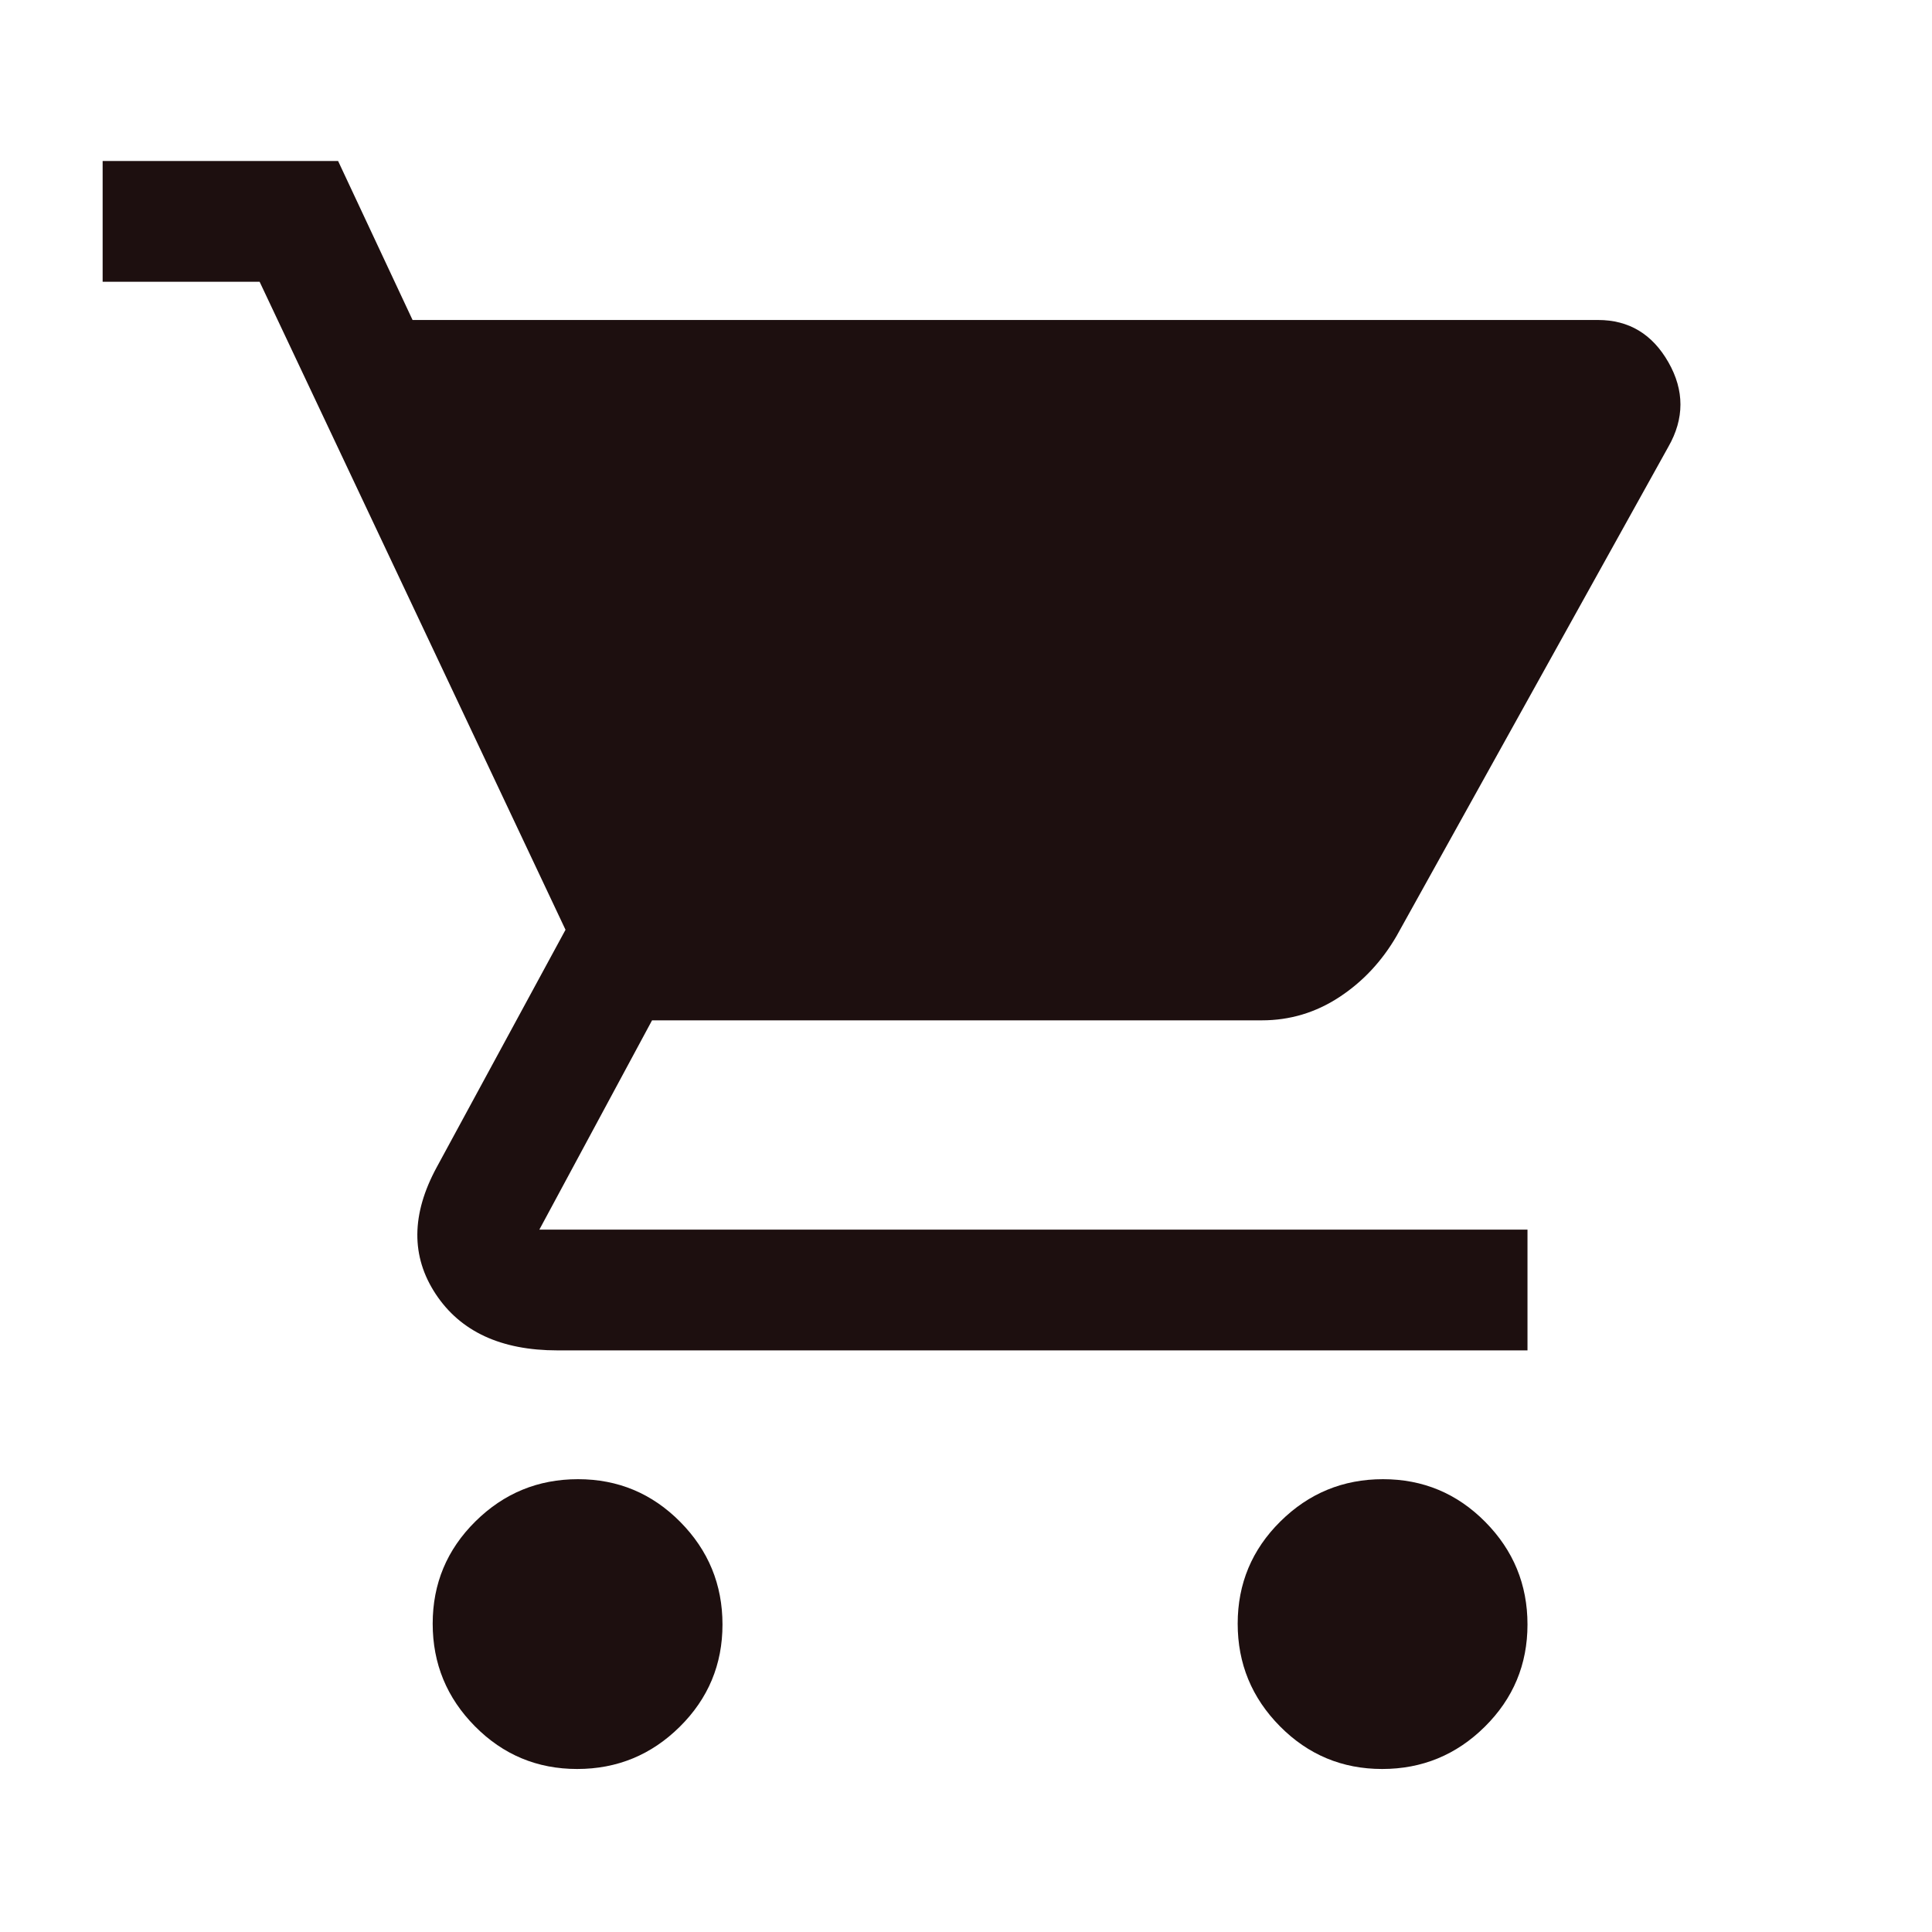
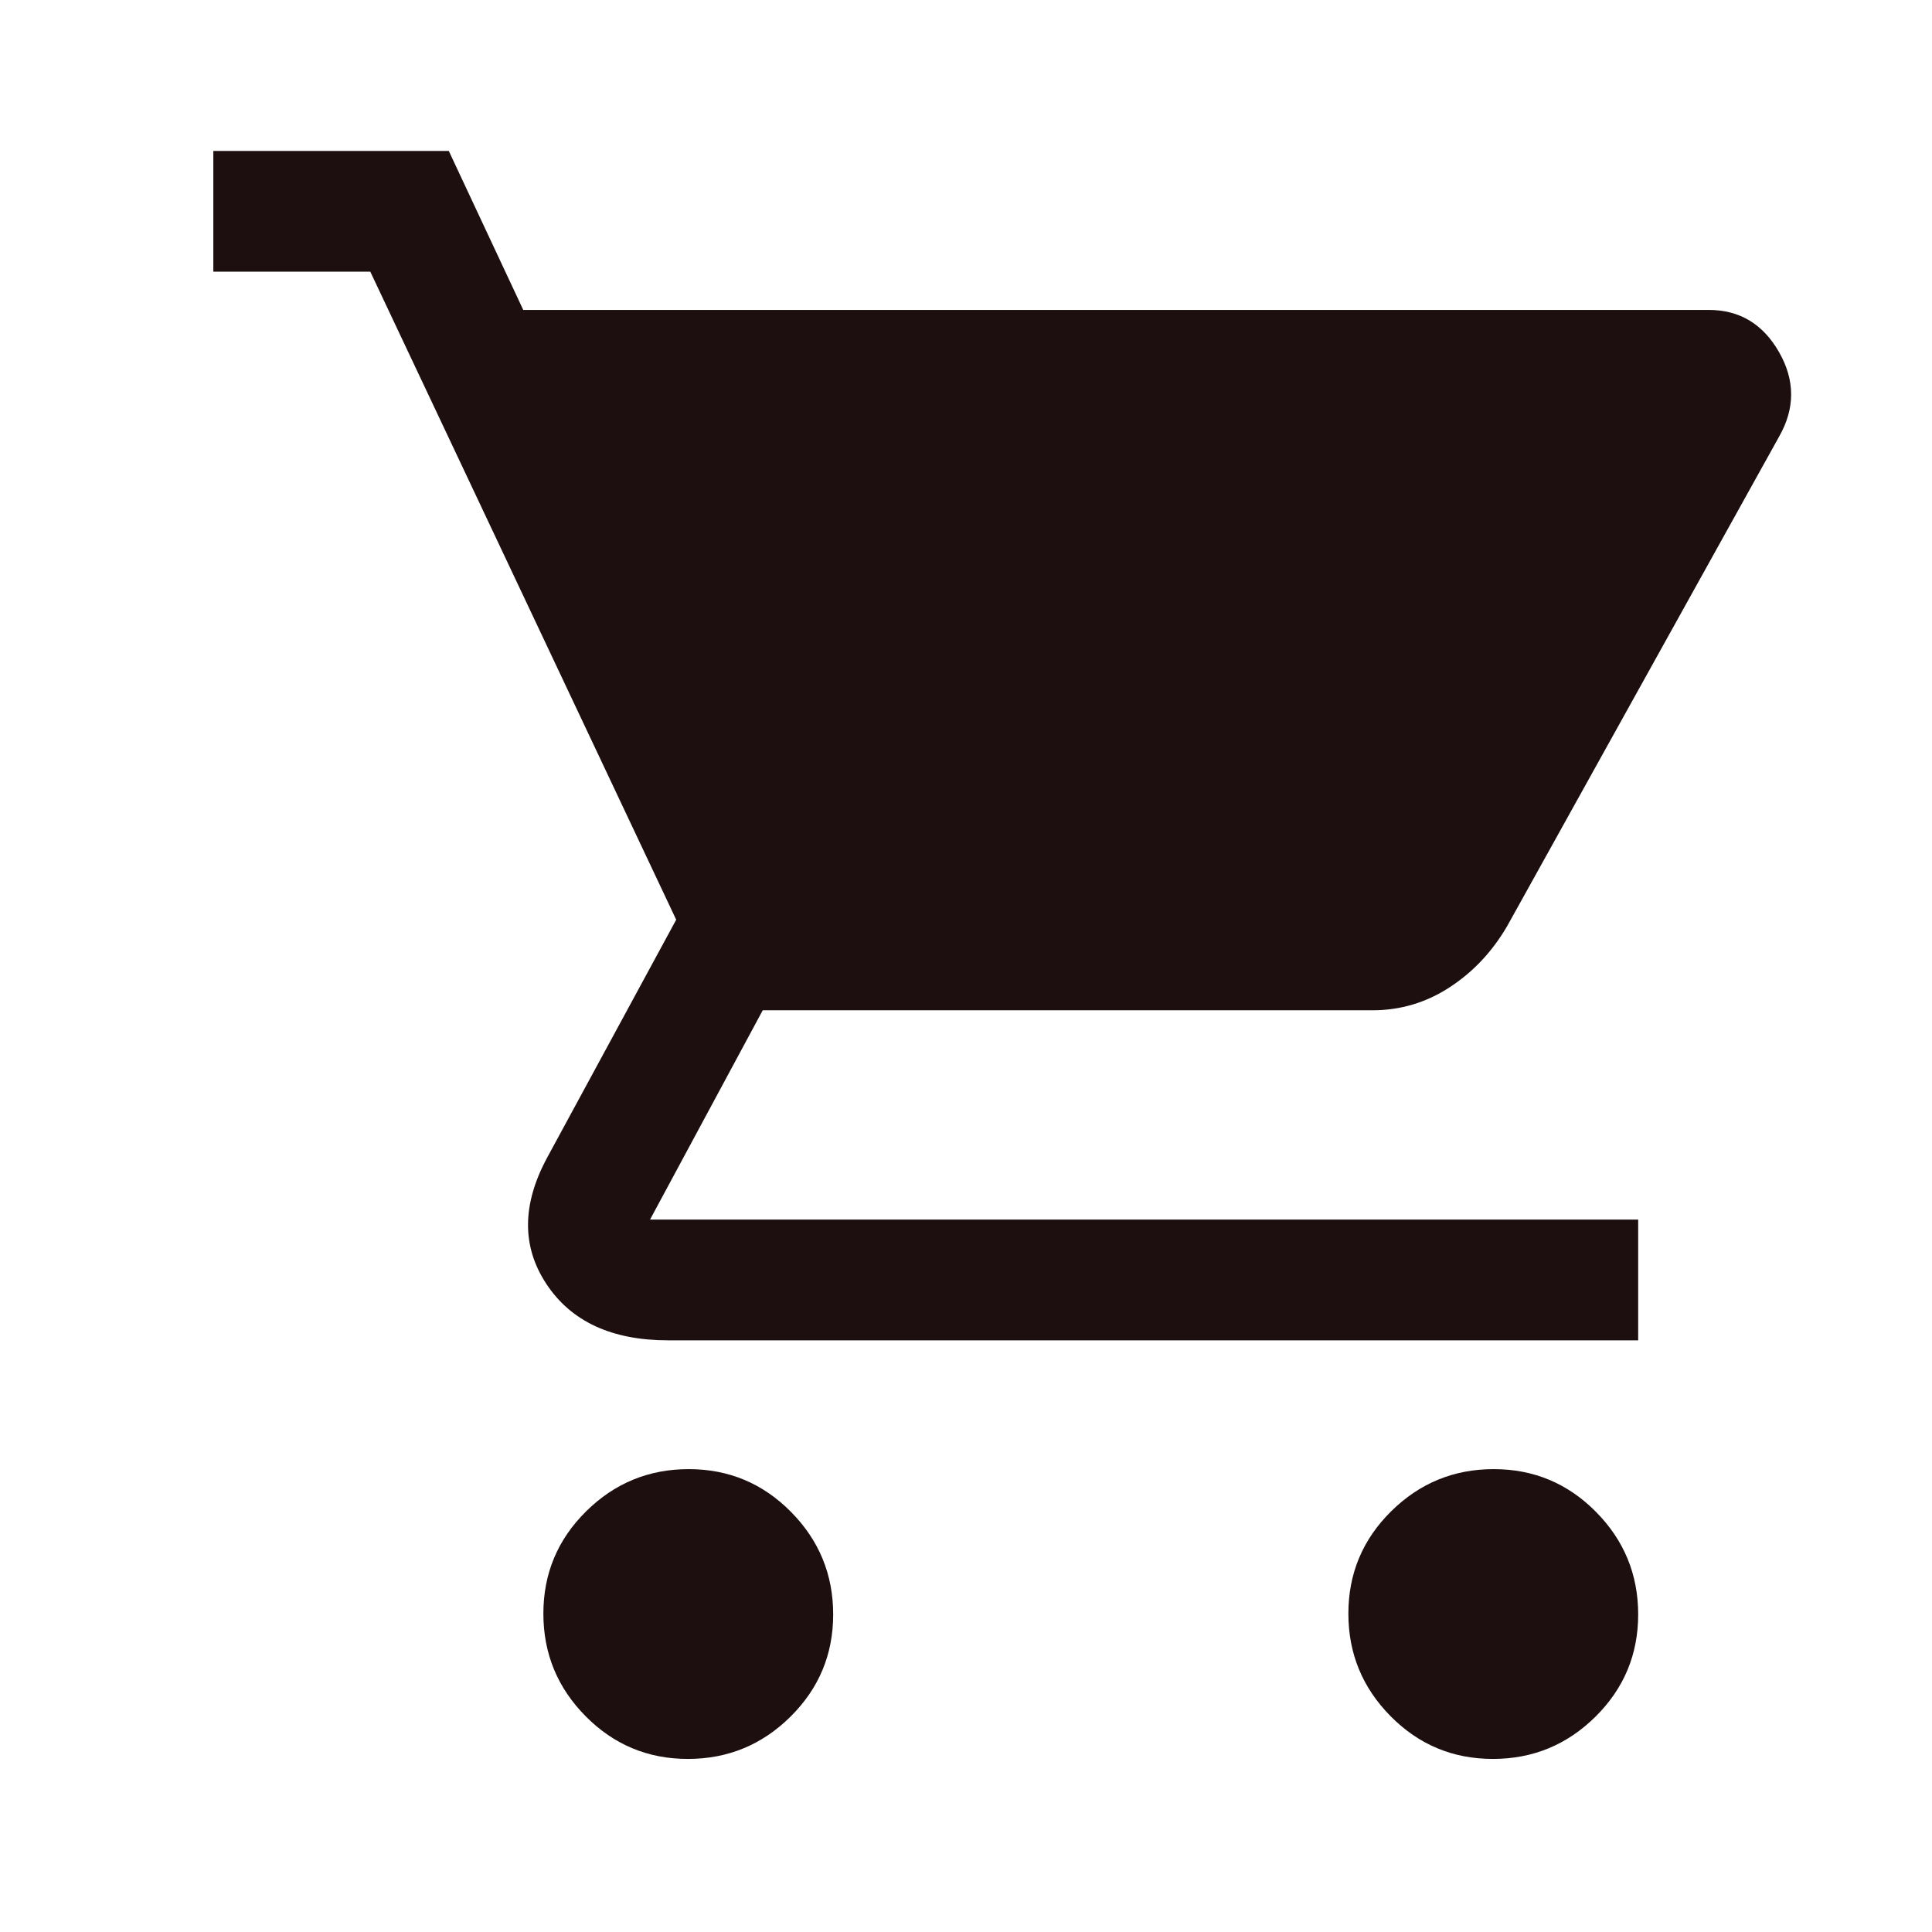
- <svg xmlns="http://www.w3.org/2000/svg" height="20px" viewBox="0 -960 960 960" width="20px" fill="#1d0f0f">
+ <svg xmlns="http://www.w3.org/2000/svg" height="20px" viewBox="0 -955 850 960" width="20px" fill="#1d0f0f">
  <path d="M286.79-81Q257-81 236-102.21t-21-51Q215-183 236.21-204t51-21Q317-225 338-203.79t21 51Q359-123 337.79-102t-51 21Zm400 0Q657-81 636-102.21t-21-51Q615-183 636.21-204t51-21Q717-225 738-203.79t21 51Q759-123 737.79-102t-51 21ZM205-801h589.07q22.97 0 34.95 21 11.98 21-.02 42L694-495q-11 19-28.56 30.5T627-453H324l-56 104h491v60H277q-42 0-60.5-28t.5-63l64-118-152-322H51v-60h117l37 79Z" />
</svg>
